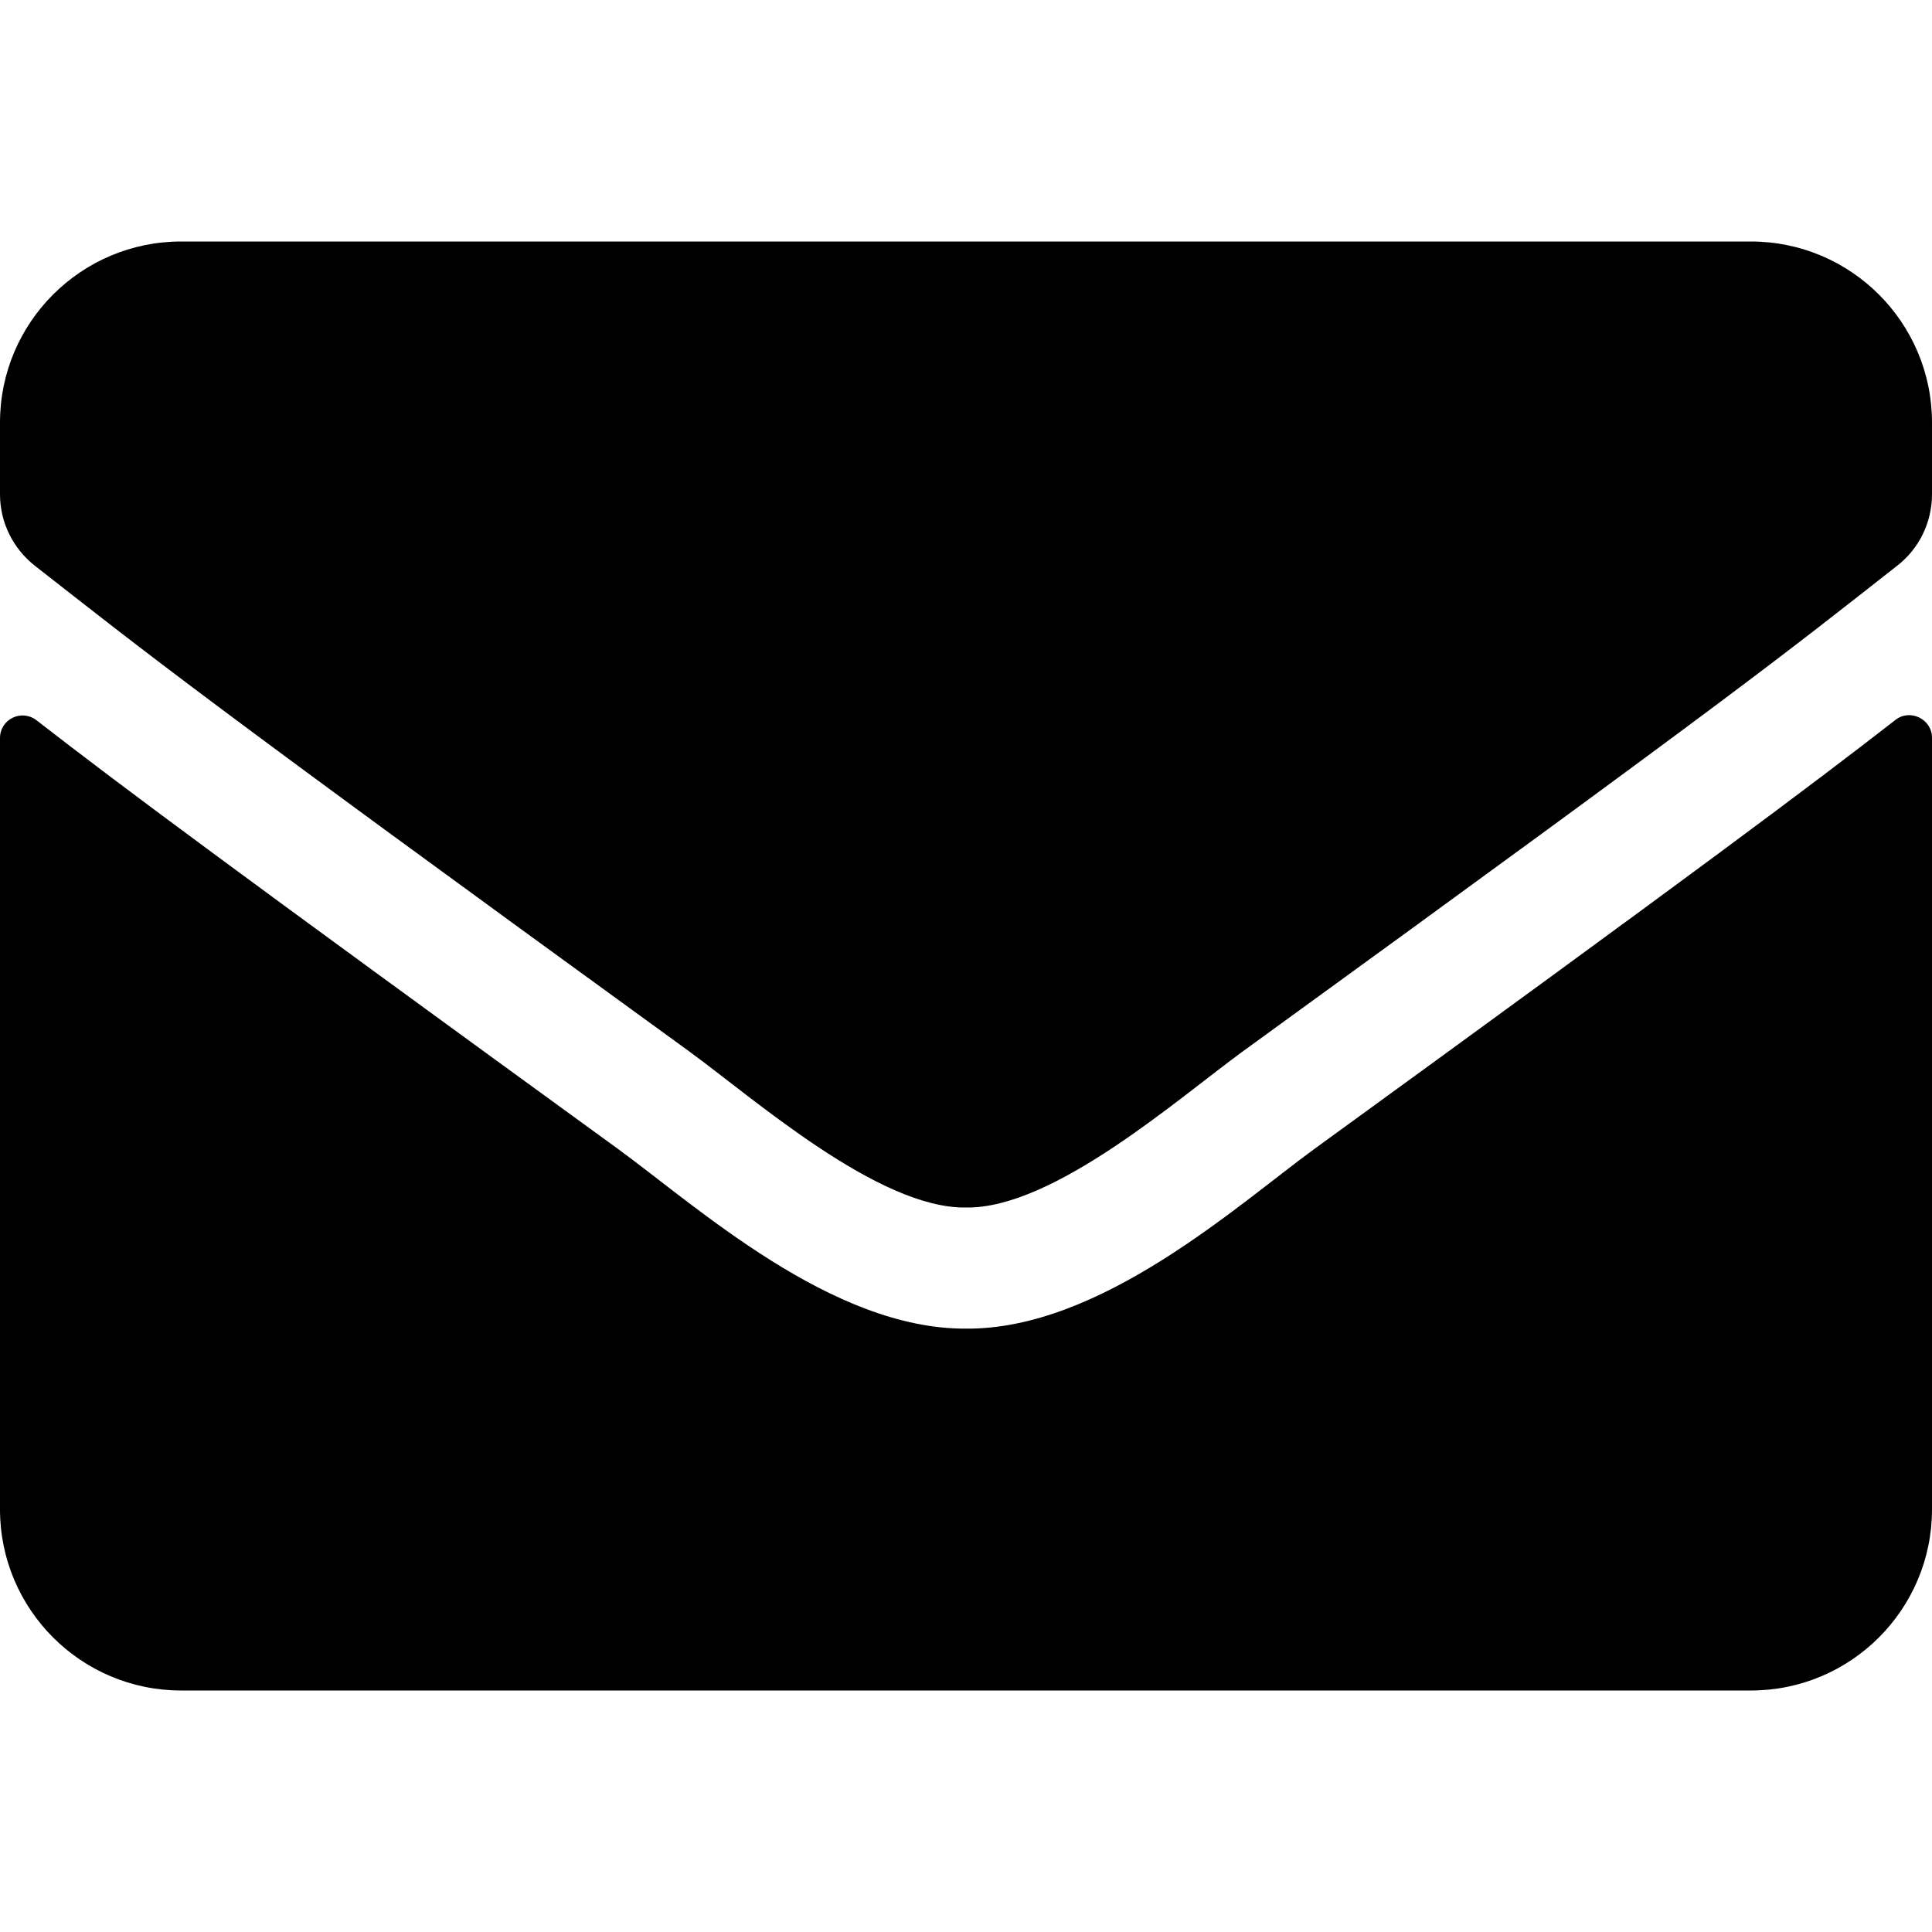
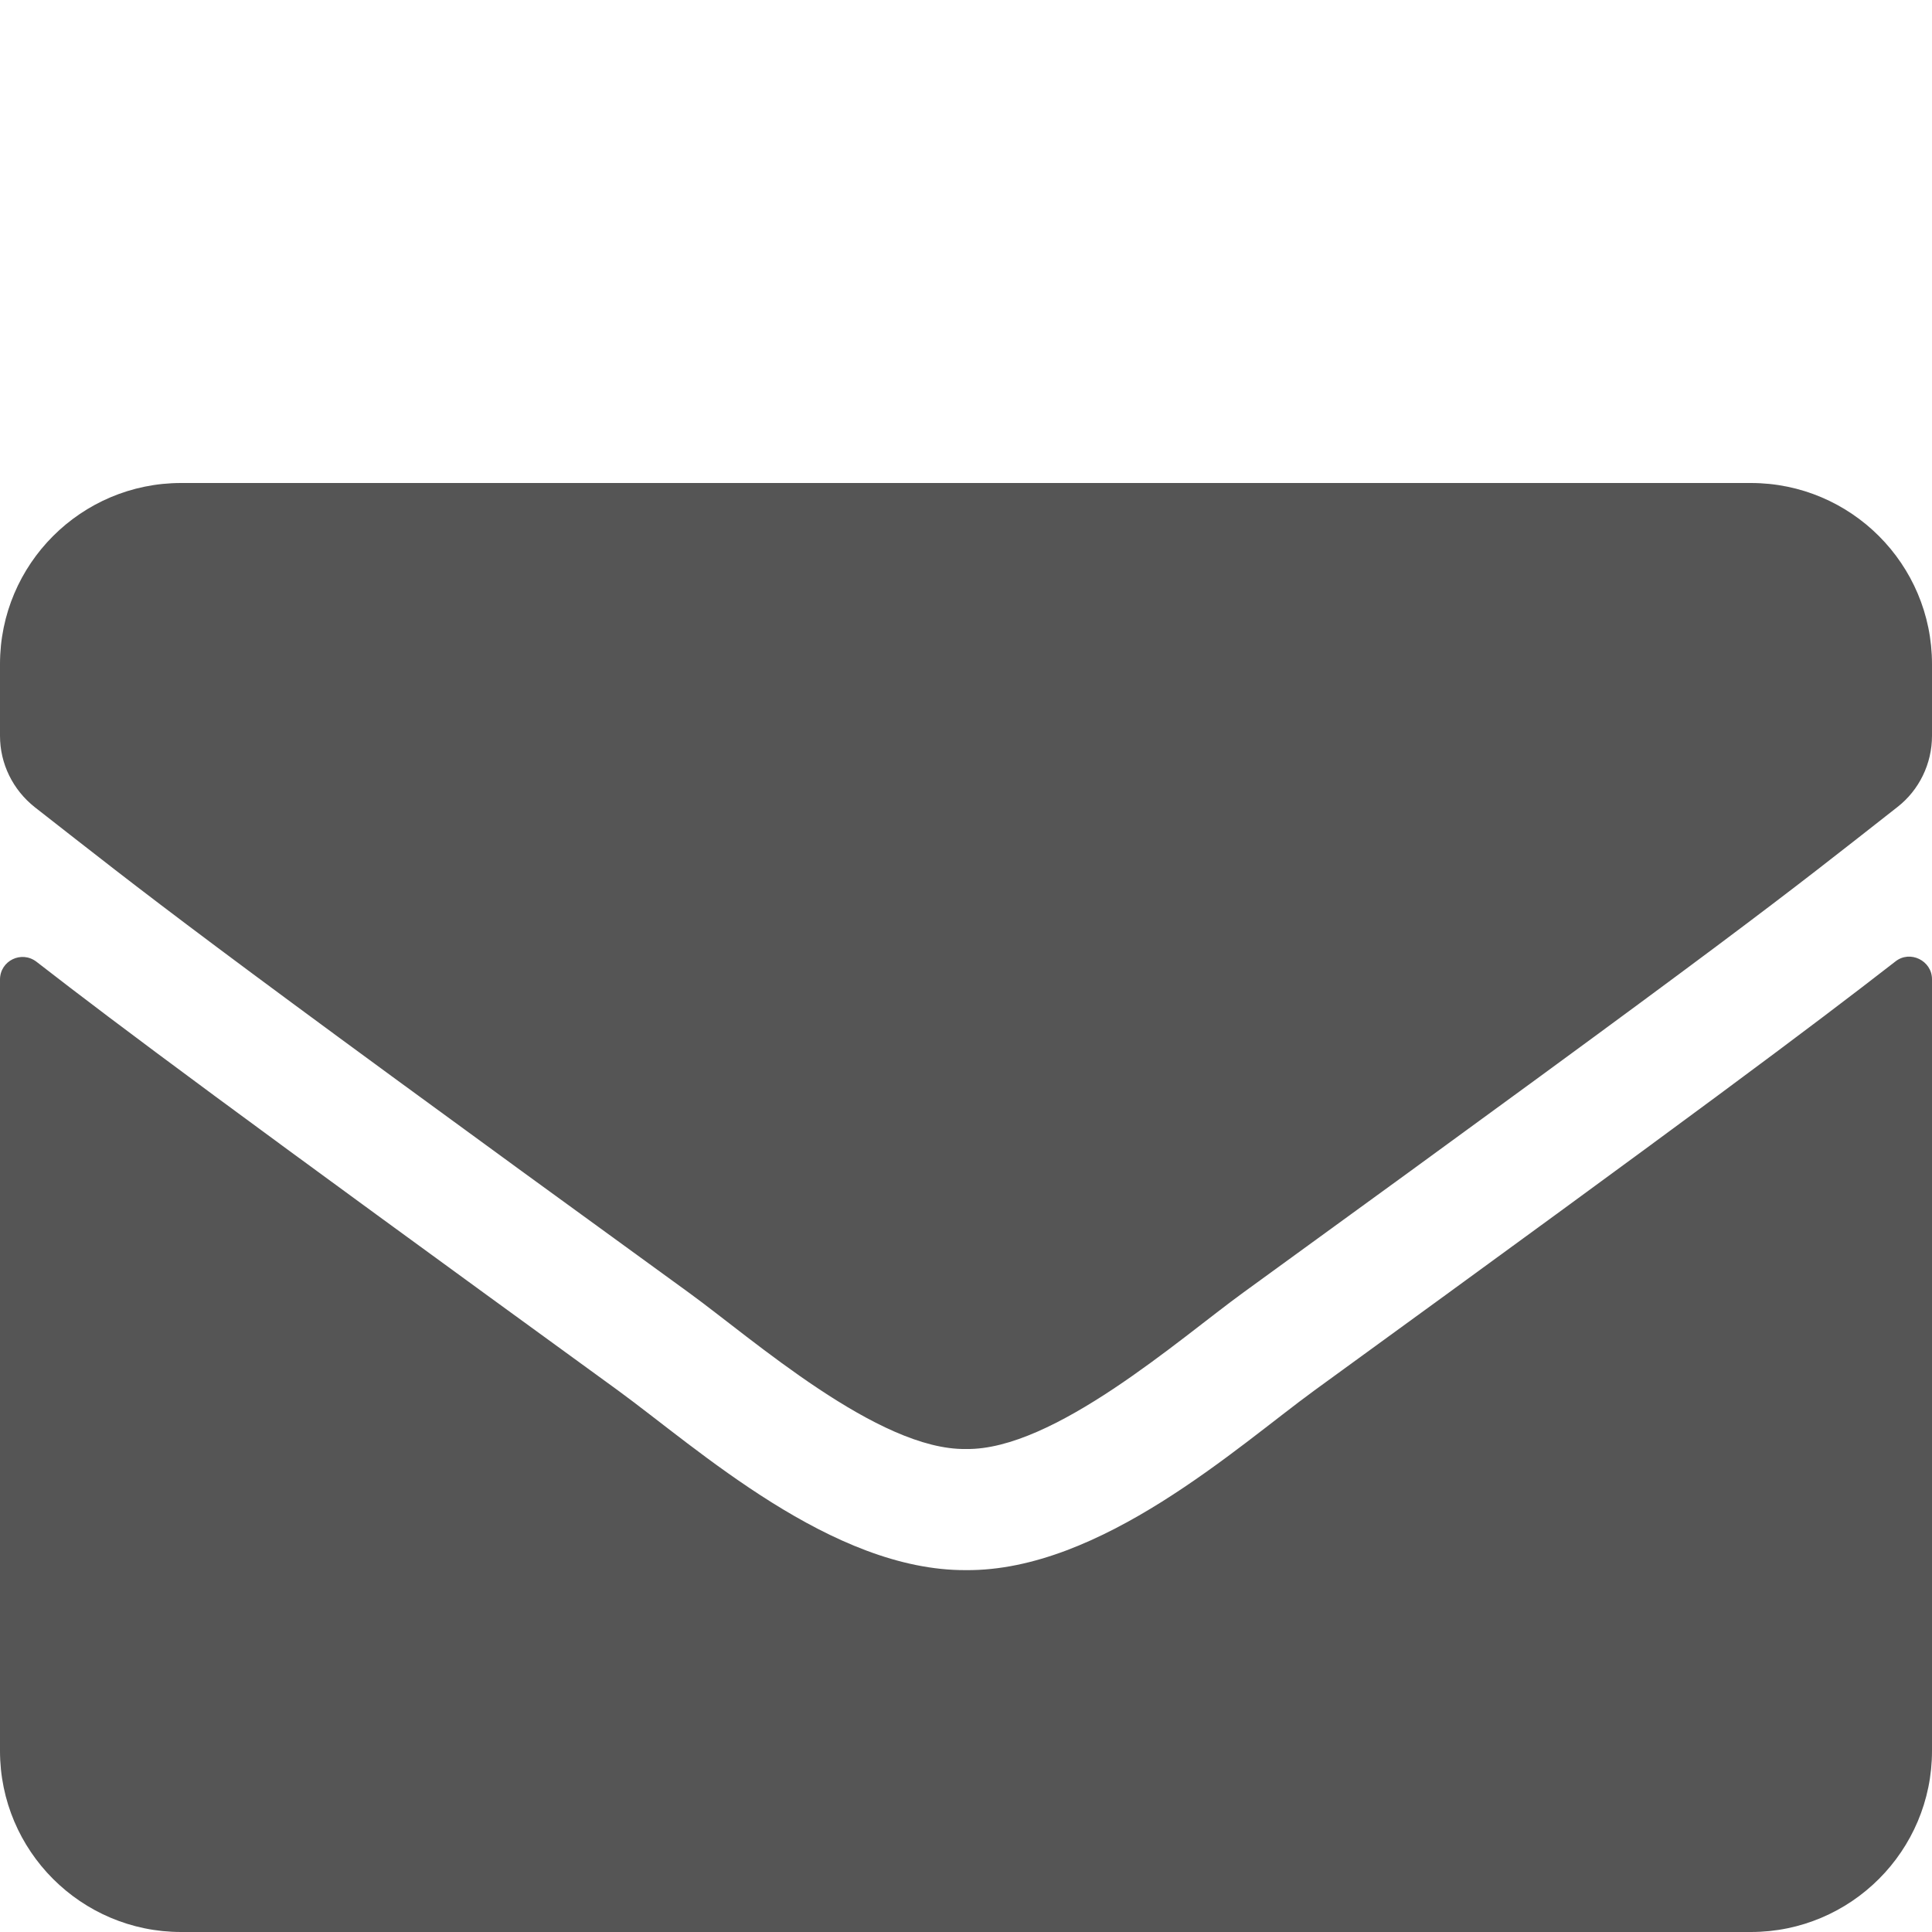
- <svg xmlns="http://www.w3.org/2000/svg" aria-hidden="true" focusable="false" data-prefix="fas" data-icon="envelope" class="svg-inline--fa fa-envelope fa-w-16" role="img" viewBox="0 0 512 512">
-   <path fill="currentColor" d="M502.3 190.8c3.9-3.1 9.7-.2 9.7 4.7V400c0 26.5-21.5 48-48 48H48c-26.5 0-48-21.5-48-48V195.6c0-5 5.7-7.8 9.7-4.7 22.4 17.4 52.1 39.5 154.1 113.6 21.1 15.4 56.7 47.8 92.2 47.6 35.7.3 72-32.8 92.3-47.6 102-74.1 131.6-96.3 154-113.7zM256 320c23.2.4 56.6-29.2 73.4-41.4 132.7-96.3 142.8-104.7 173.4-128.7 5.8-4.5 9.2-11.5 9.2-18.9v-19c0-26.5-21.5-48-48-48H48C21.5 64 0 85.5 0 112v19c0 7.4 3.4 14.3 9.2 18.9 30.6 23.9 40.7 32.4 173.4 128.7 16.8 12.2 50.2 41.8 73.4 41.4z" />
+ <svg xmlns="http://www.w3.org/2000/svg" width="512" height="512" viewBox="0 0 512 512" fill="none">
+   <path d="M502.3 254.8C506.2 251.7 512 254.6 512 259.5V464C512 490.5 490.5 512 464 512H48C21.5 512 0 490.5 0 464V259.6C0 254.6 5.7 251.8 9.7 254.9C32.1 272.3 61.8 294.4 163.8 368.5C184.9 383.9 220.5 416.3 256 416.1C291.7 416.4 328 383.3 348.3 368.5C450.3 294.4 479.9 272.2 502.3 254.8ZM256 384C279.2 384.4 312.6 354.8 329.4 342.6C462.1 246.3 472.2 237.9 502.8 213.9C508.6 209.4 512 202.4 512 195V176C512 149.5 490.5 128 464 128H48C21.5 128 0 149.5 0 176V195C0 202.4 3.4 209.3 9.2 213.9C39.8 237.8 49.9 246.3 182.6 342.6C199.4 354.8 232.8 384.4 256 384Z" fill="#555555" />
</svg>
